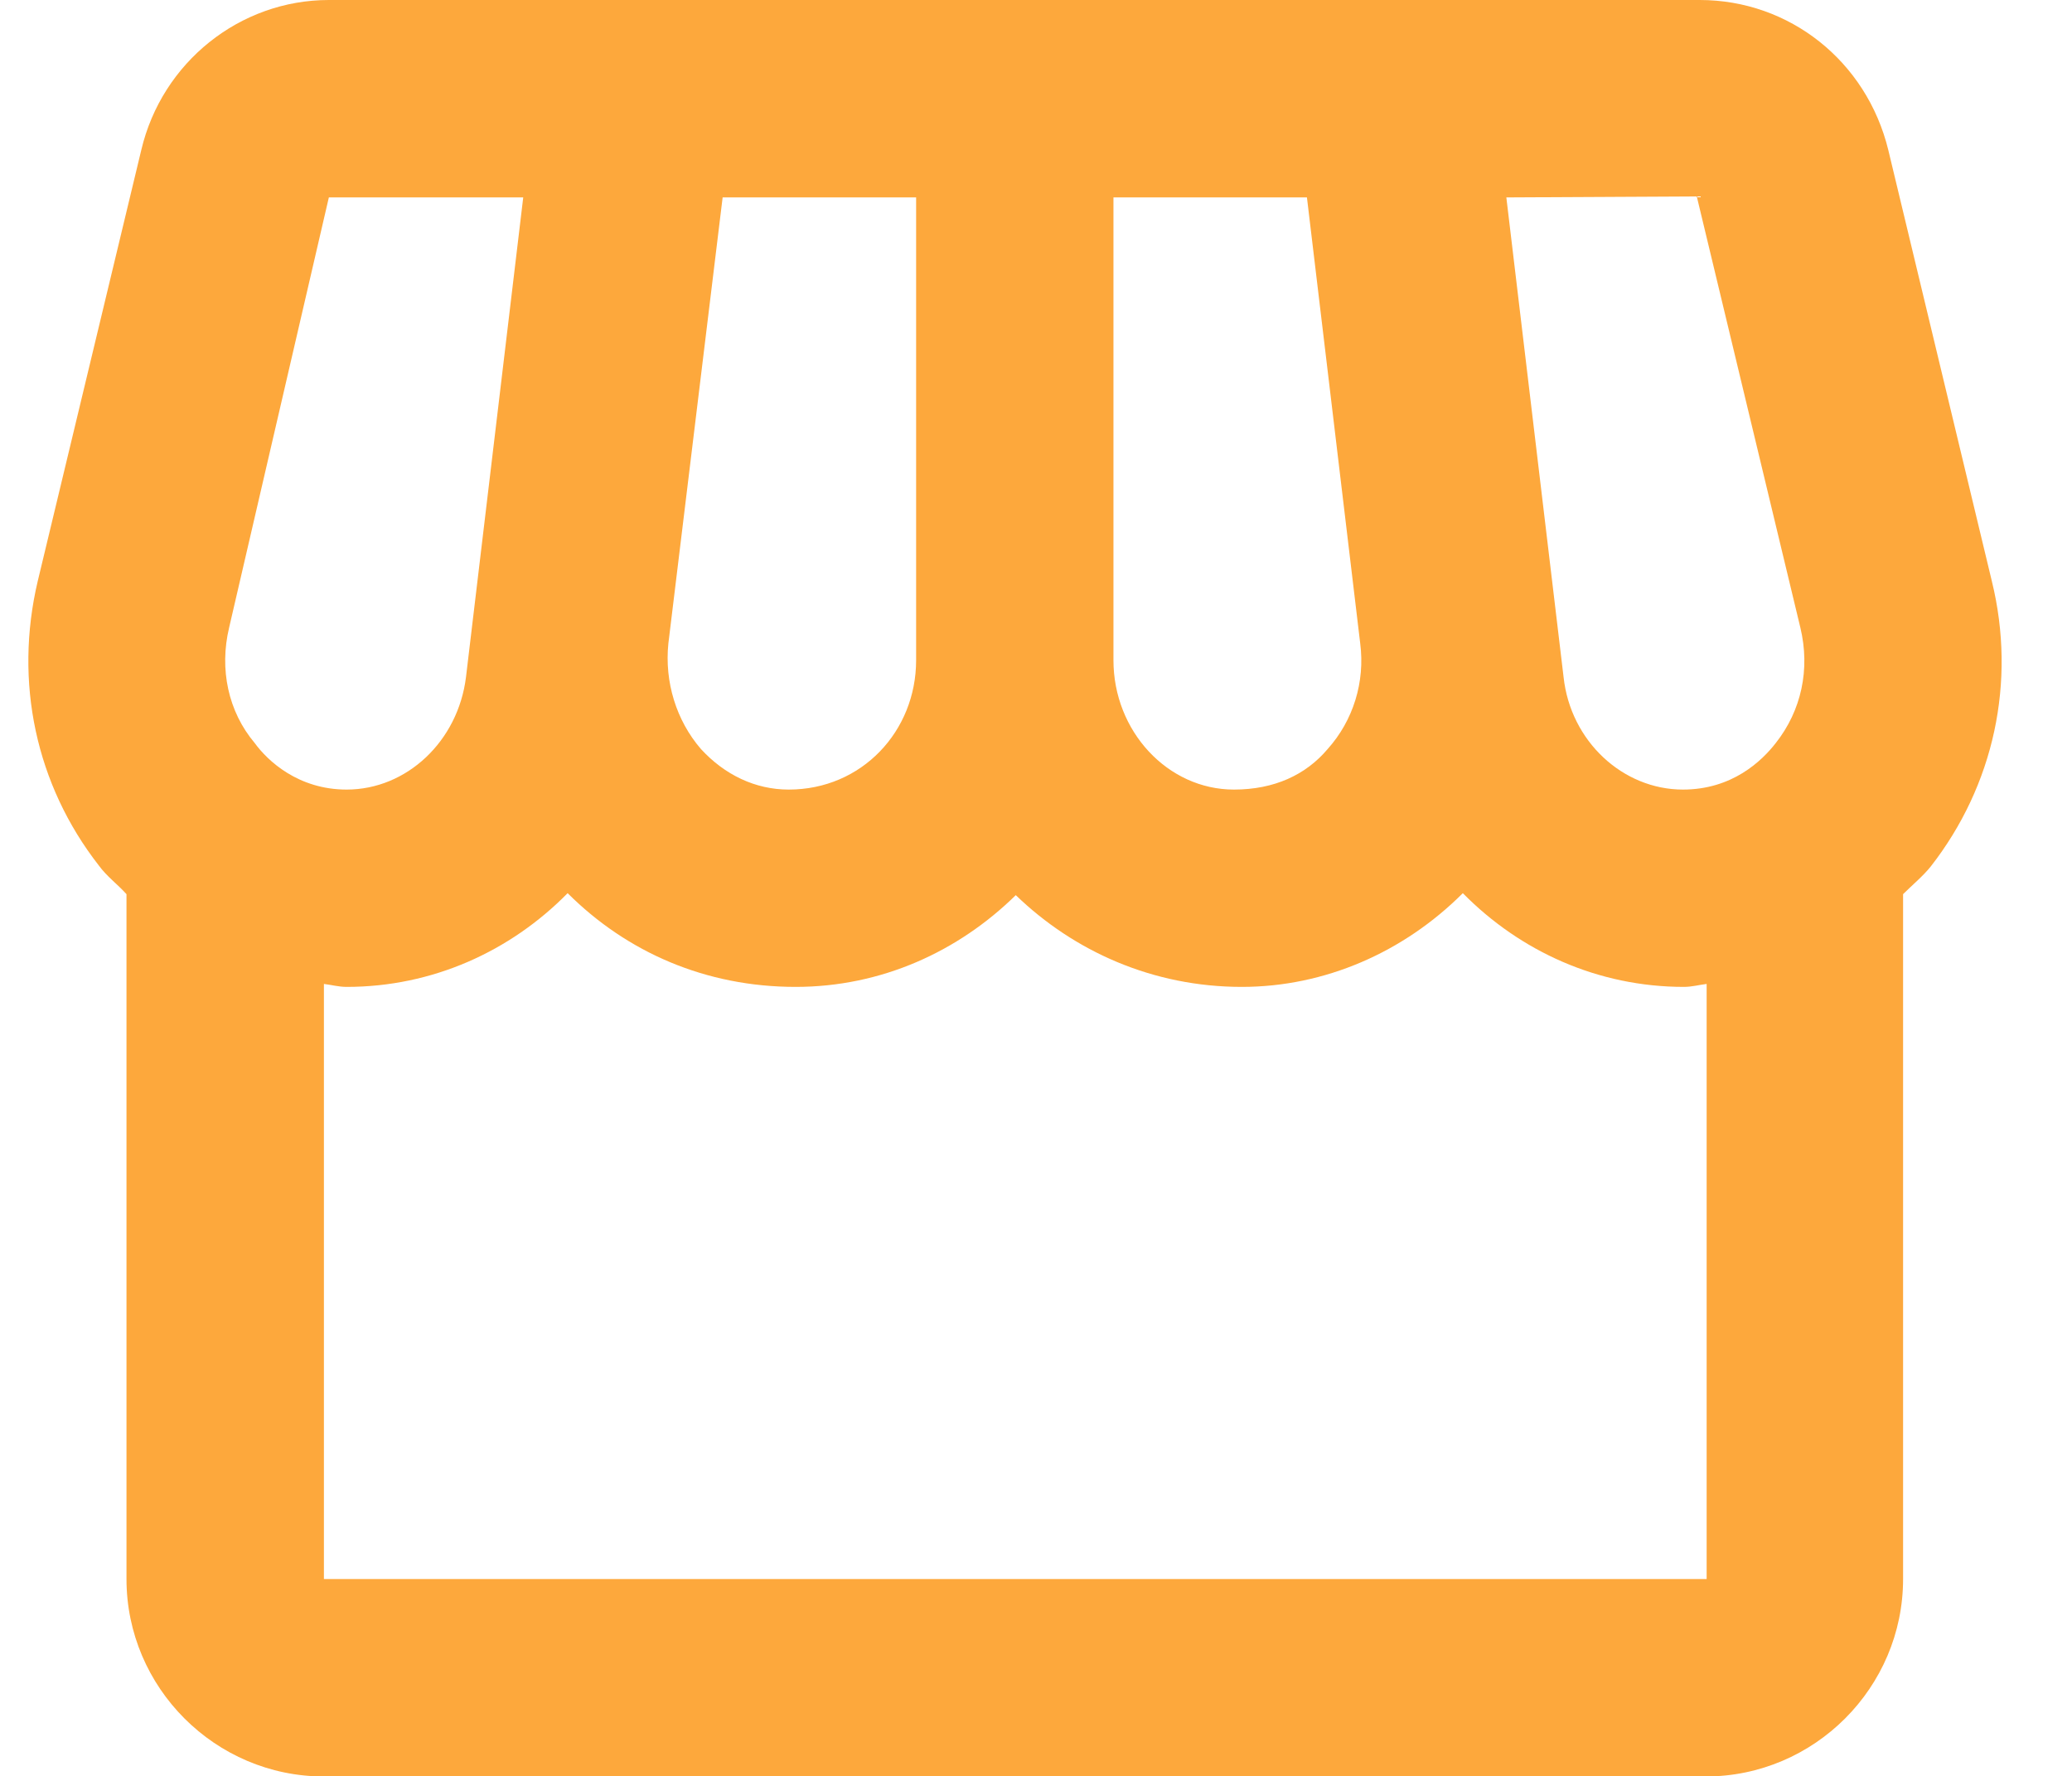
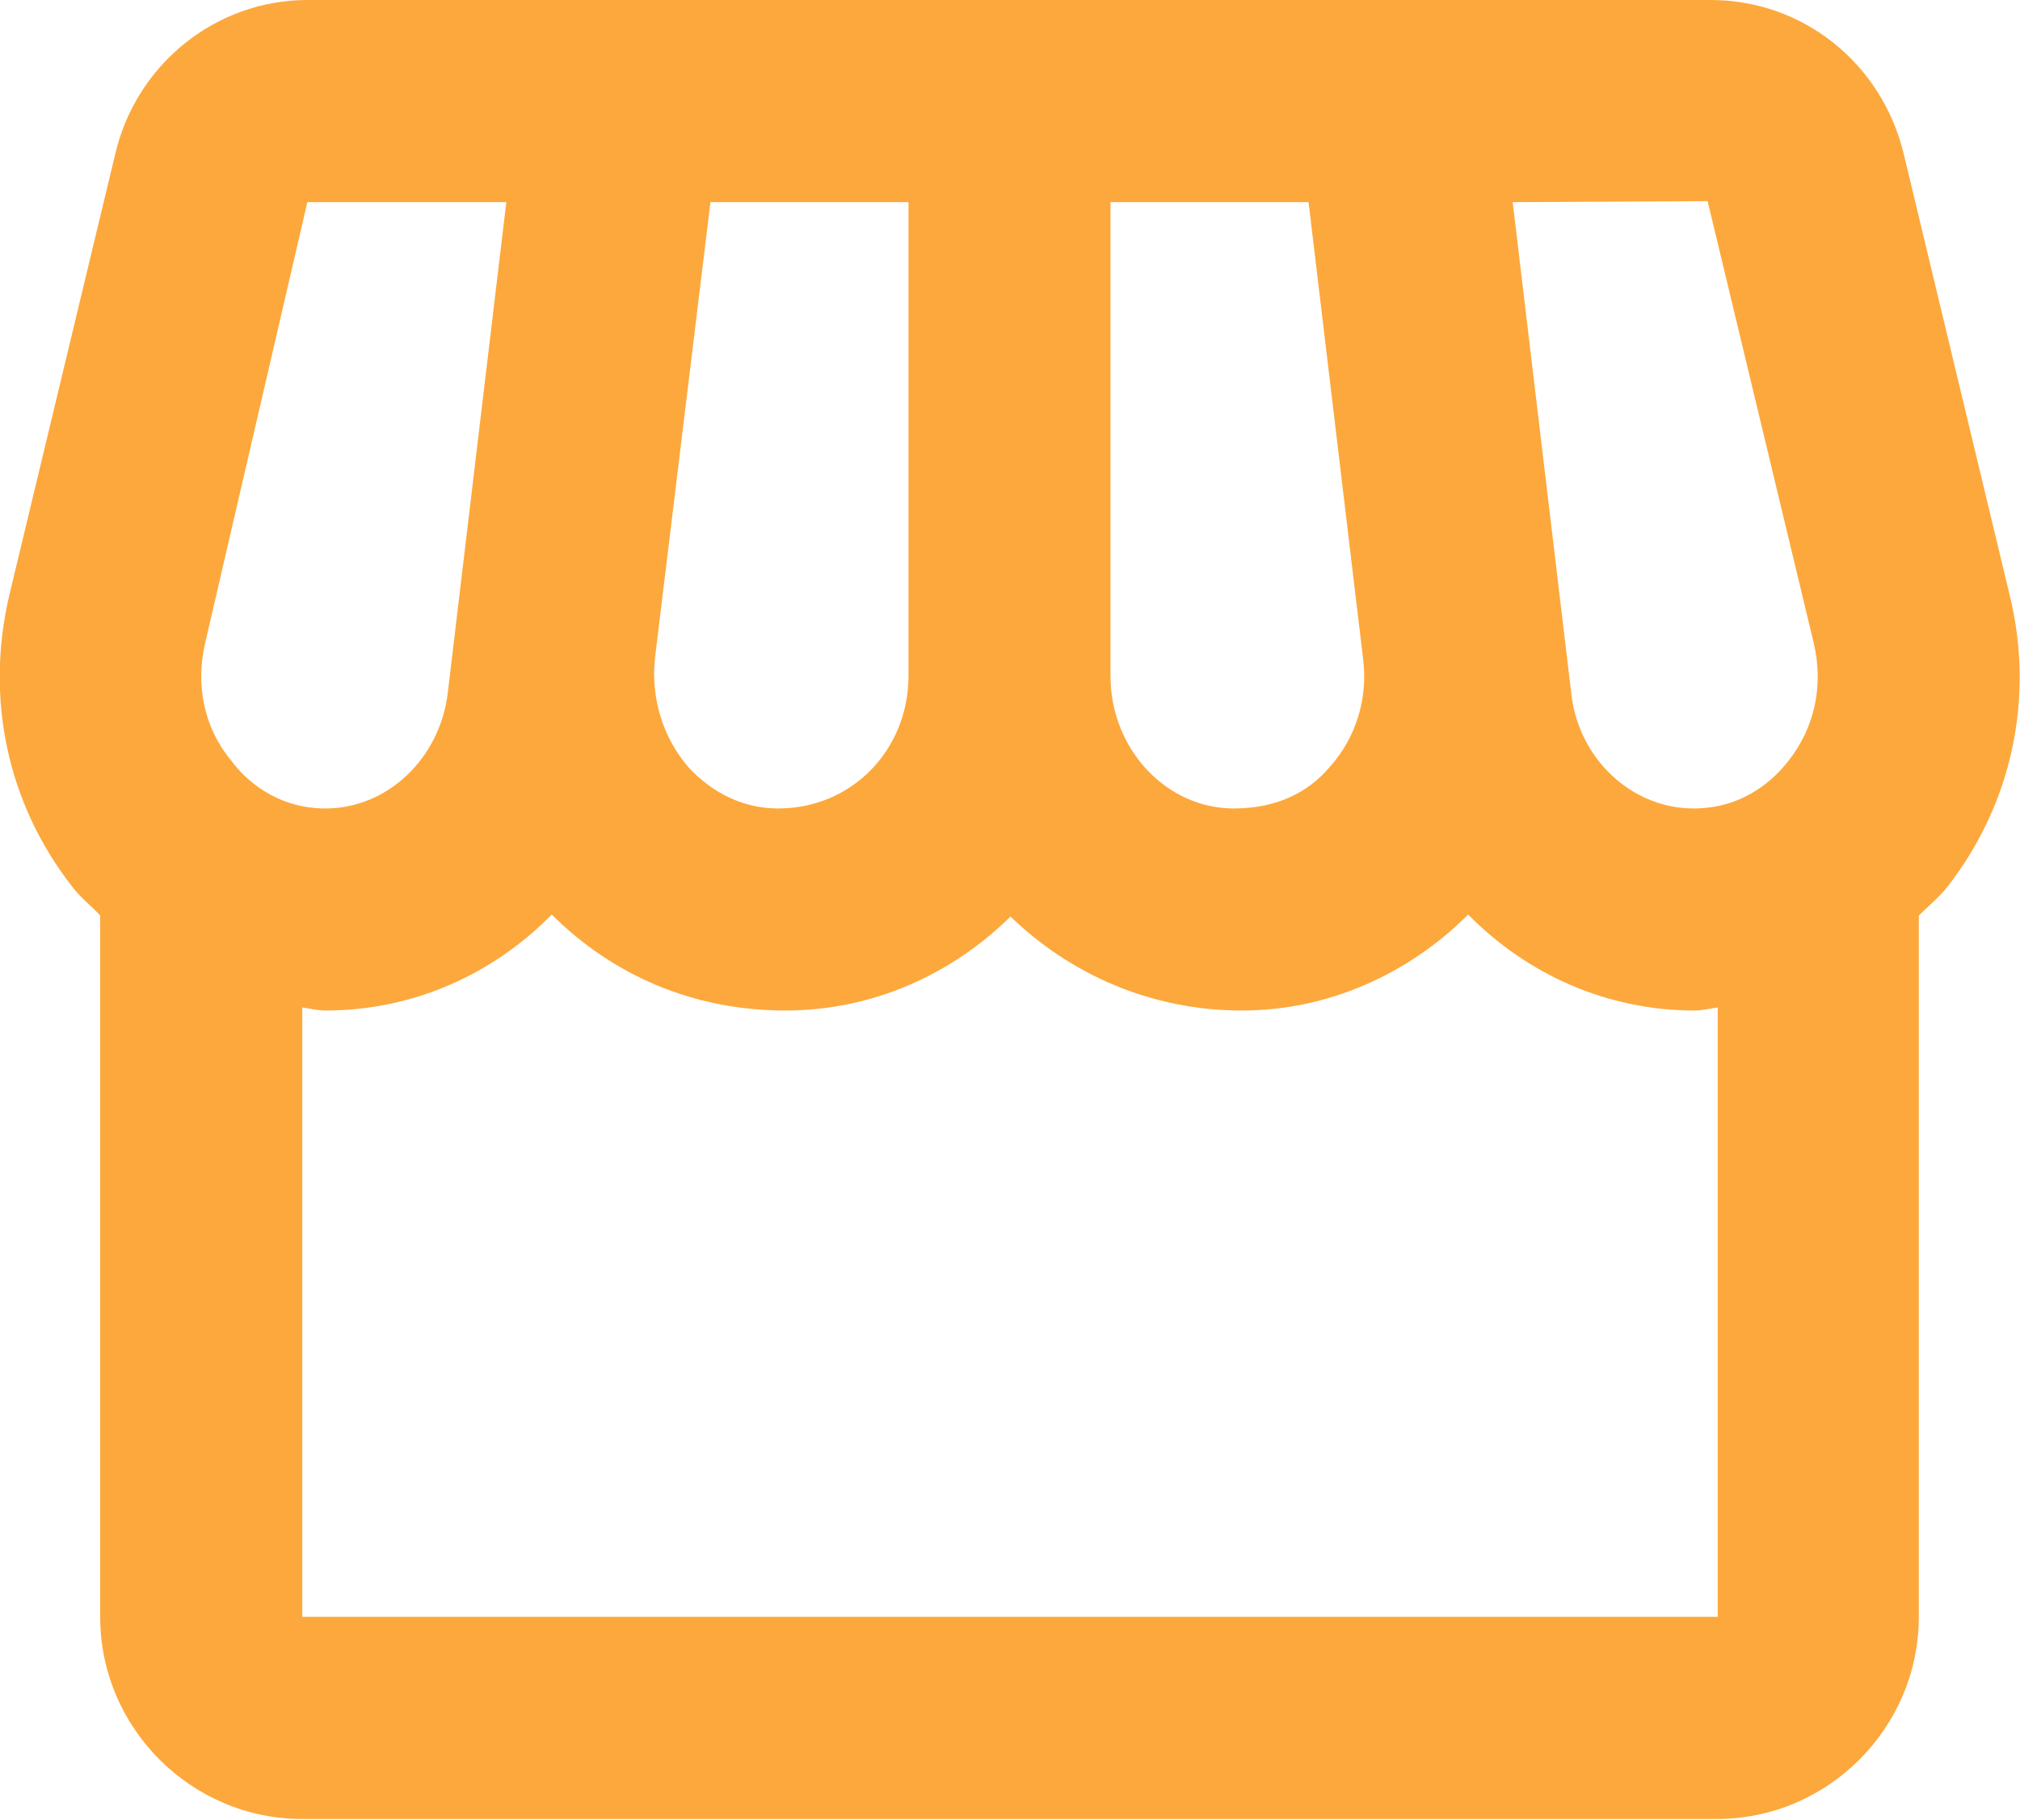
- <svg xmlns="http://www.w3.org/2000/svg" width="21" height="18" viewBox="0 0 21 18" fill="none">
+ <svg xmlns="http://www.w3.org/2000/svg" width="20" height="18.01" viewBox="0.29 0 20 18.01" fill="none">
  <path d="M20.188 5.892L19.138 1.52C18.918 0.62 18.137 0 17.227 0H3.333C2.432 0 1.642 0.63 1.432 1.52L0.382 5.892C0.142 6.912 0.362 7.953 1.002 8.773C1.082 8.883 1.192 8.963 1.282 9.063V16.005C1.282 17.105 2.182 18.006 3.283 18.006H17.287C18.388 18.006 19.288 17.105 19.288 16.005V9.063C19.378 8.973 19.488 8.883 19.568 8.783C20.208 7.963 20.438 6.912 20.188 5.892ZM17.197 1.991L18.247 6.362C18.348 6.782 18.258 7.202 17.997 7.532C17.857 7.712 17.557 8.003 17.057 8.003C16.447 8.003 15.917 7.512 15.847 6.862L15.267 2.001L17.197 1.991ZM11.285 2.001H13.246L13.786 6.522C13.836 6.912 13.716 7.302 13.456 7.592C13.236 7.853 12.916 8.003 12.506 8.003C11.835 8.003 11.285 7.412 11.285 6.692V2.001ZM6.774 6.522L7.324 2.001H9.285V6.692C9.285 7.412 8.734 8.003 7.994 8.003C7.654 8.003 7.344 7.853 7.104 7.592C6.854 7.302 6.734 6.912 6.774 6.522ZM2.322 6.362L3.333 2.001H5.303L4.723 6.862C4.643 7.512 4.123 8.003 3.513 8.003C3.023 8.003 2.713 7.712 2.582 7.532C2.312 7.212 2.222 6.782 2.322 6.362ZM3.283 16.005V9.973C3.363 9.983 3.433 10.003 3.513 10.003C4.383 10.003 5.173 9.643 5.753 9.053C6.354 9.653 7.154 10.003 8.064 10.003C8.935 10.003 9.715 9.643 10.295 9.073C10.885 9.643 11.685 10.003 12.586 10.003C13.426 10.003 14.226 9.653 14.826 9.053C15.407 9.643 16.197 10.003 17.067 10.003C17.147 10.003 17.217 9.983 17.297 9.973V16.005H3.283Z" fill="#FDA83C" />
</svg>
